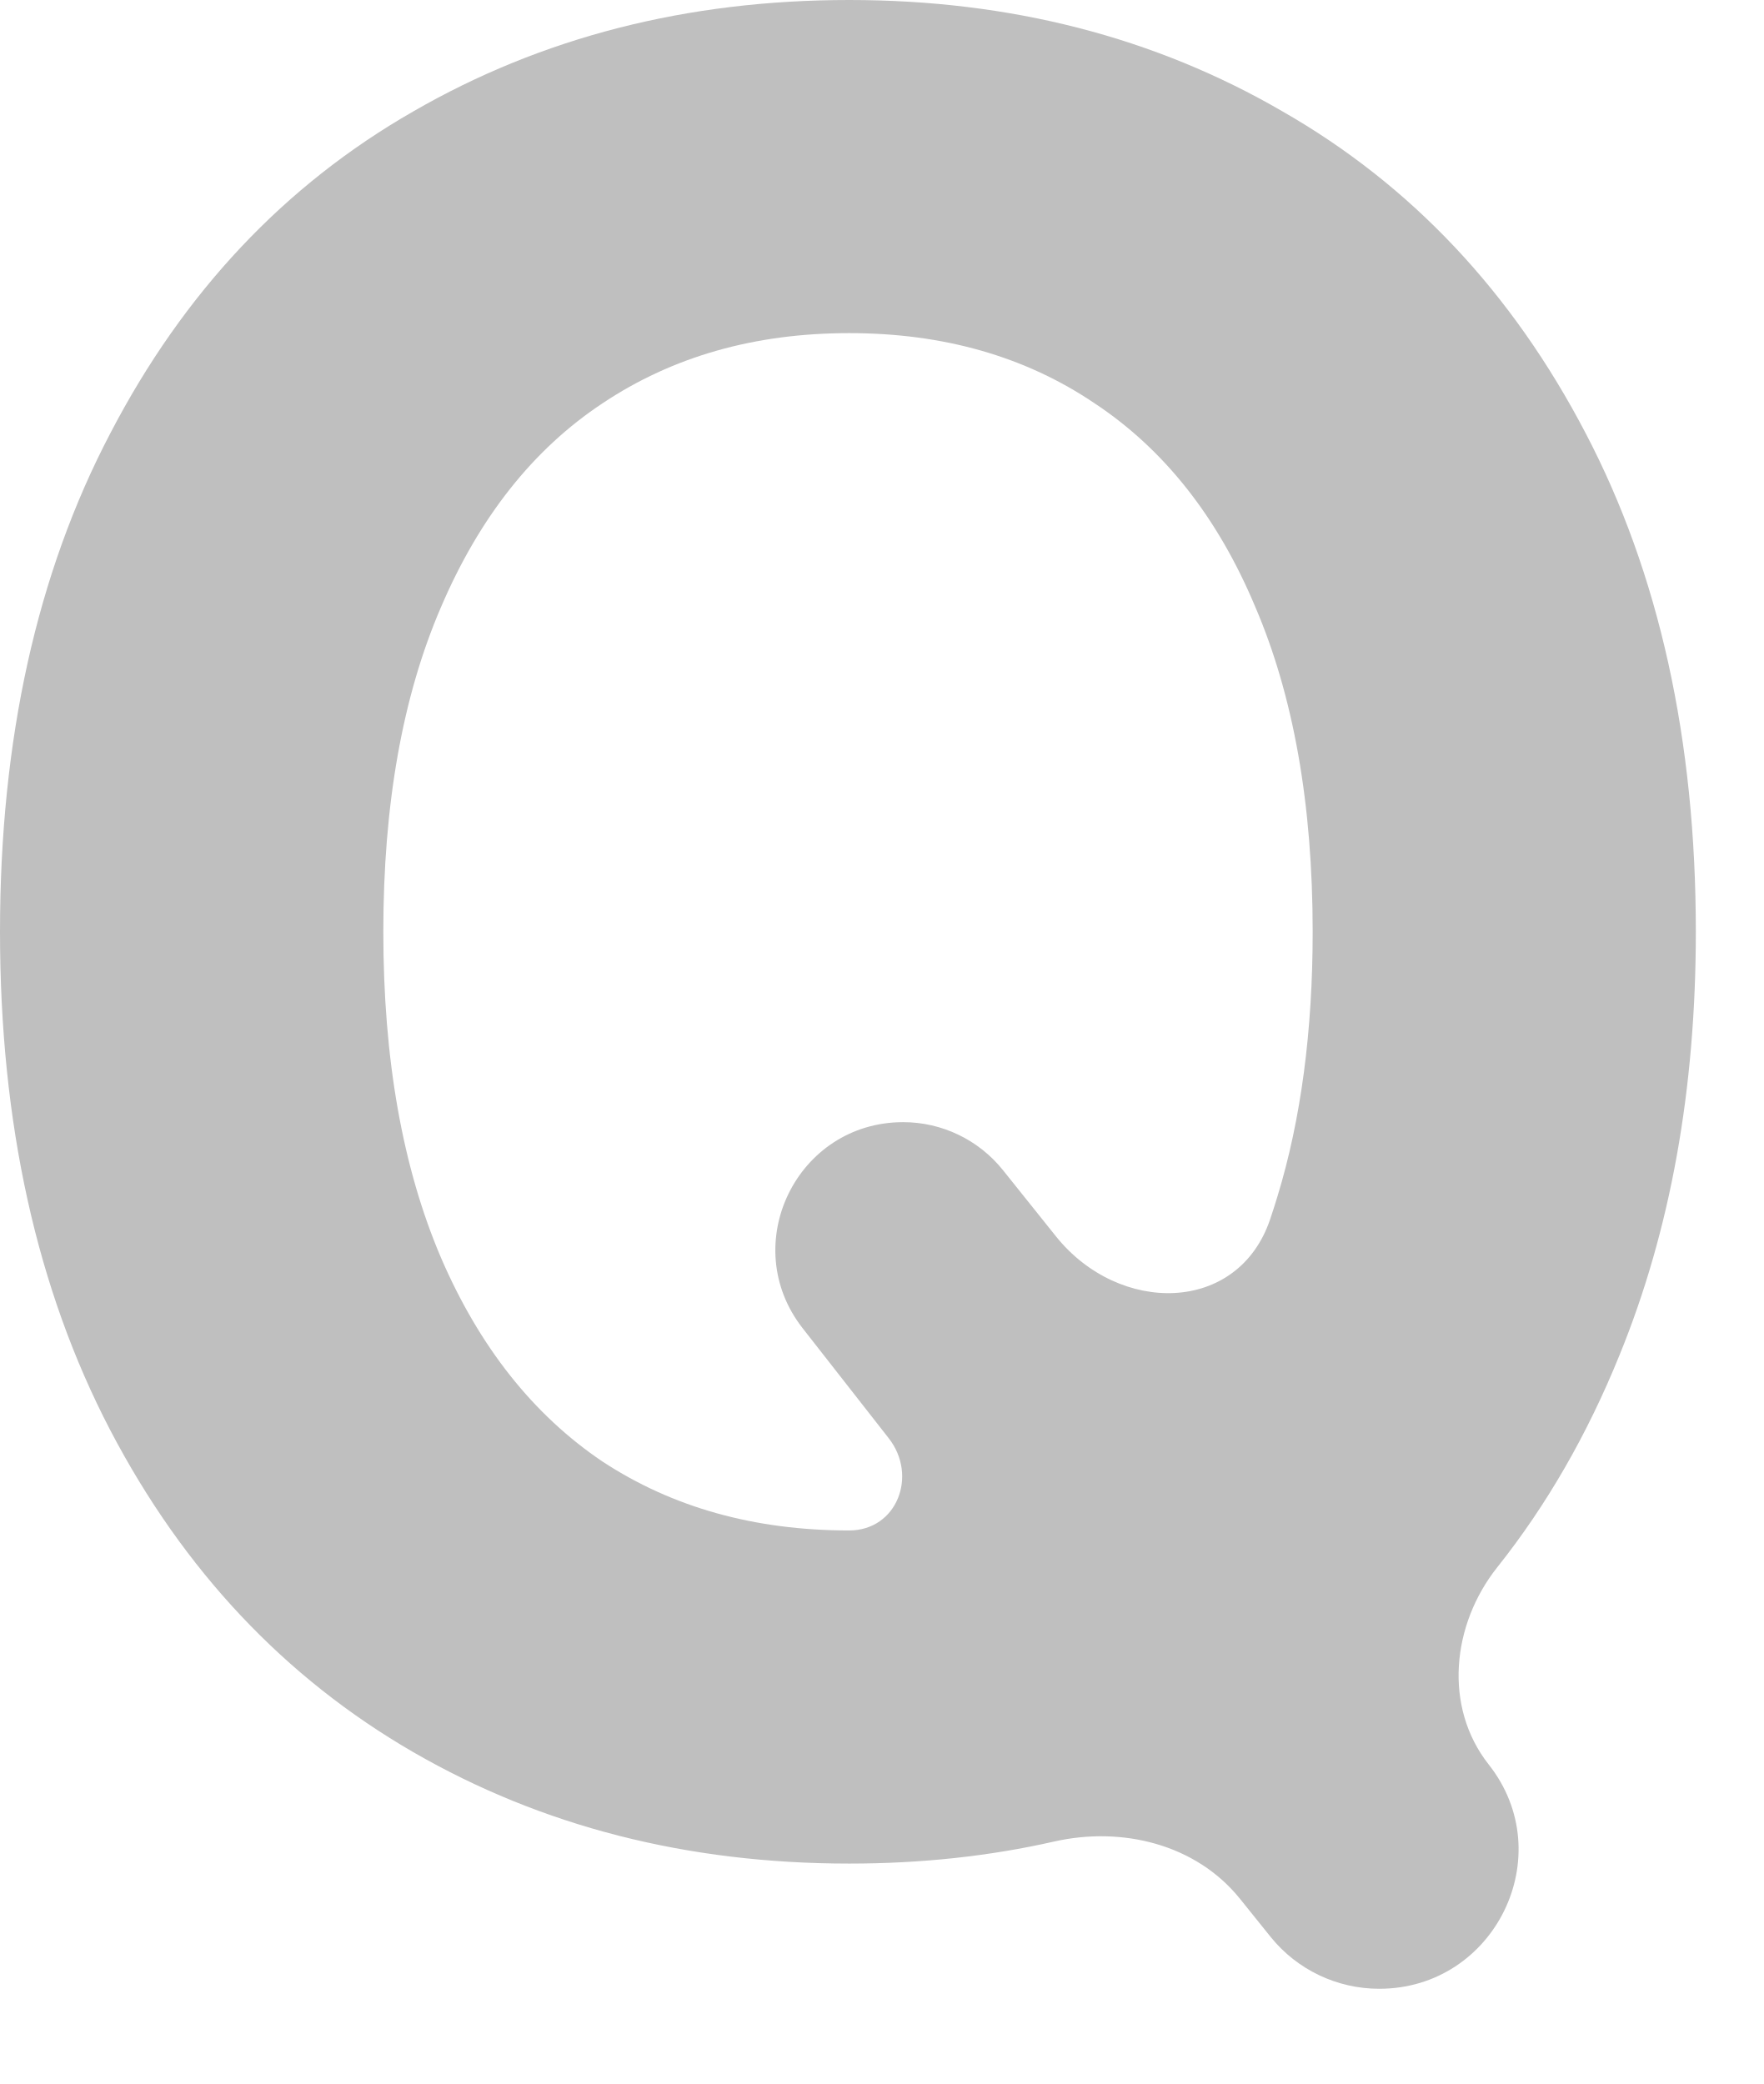
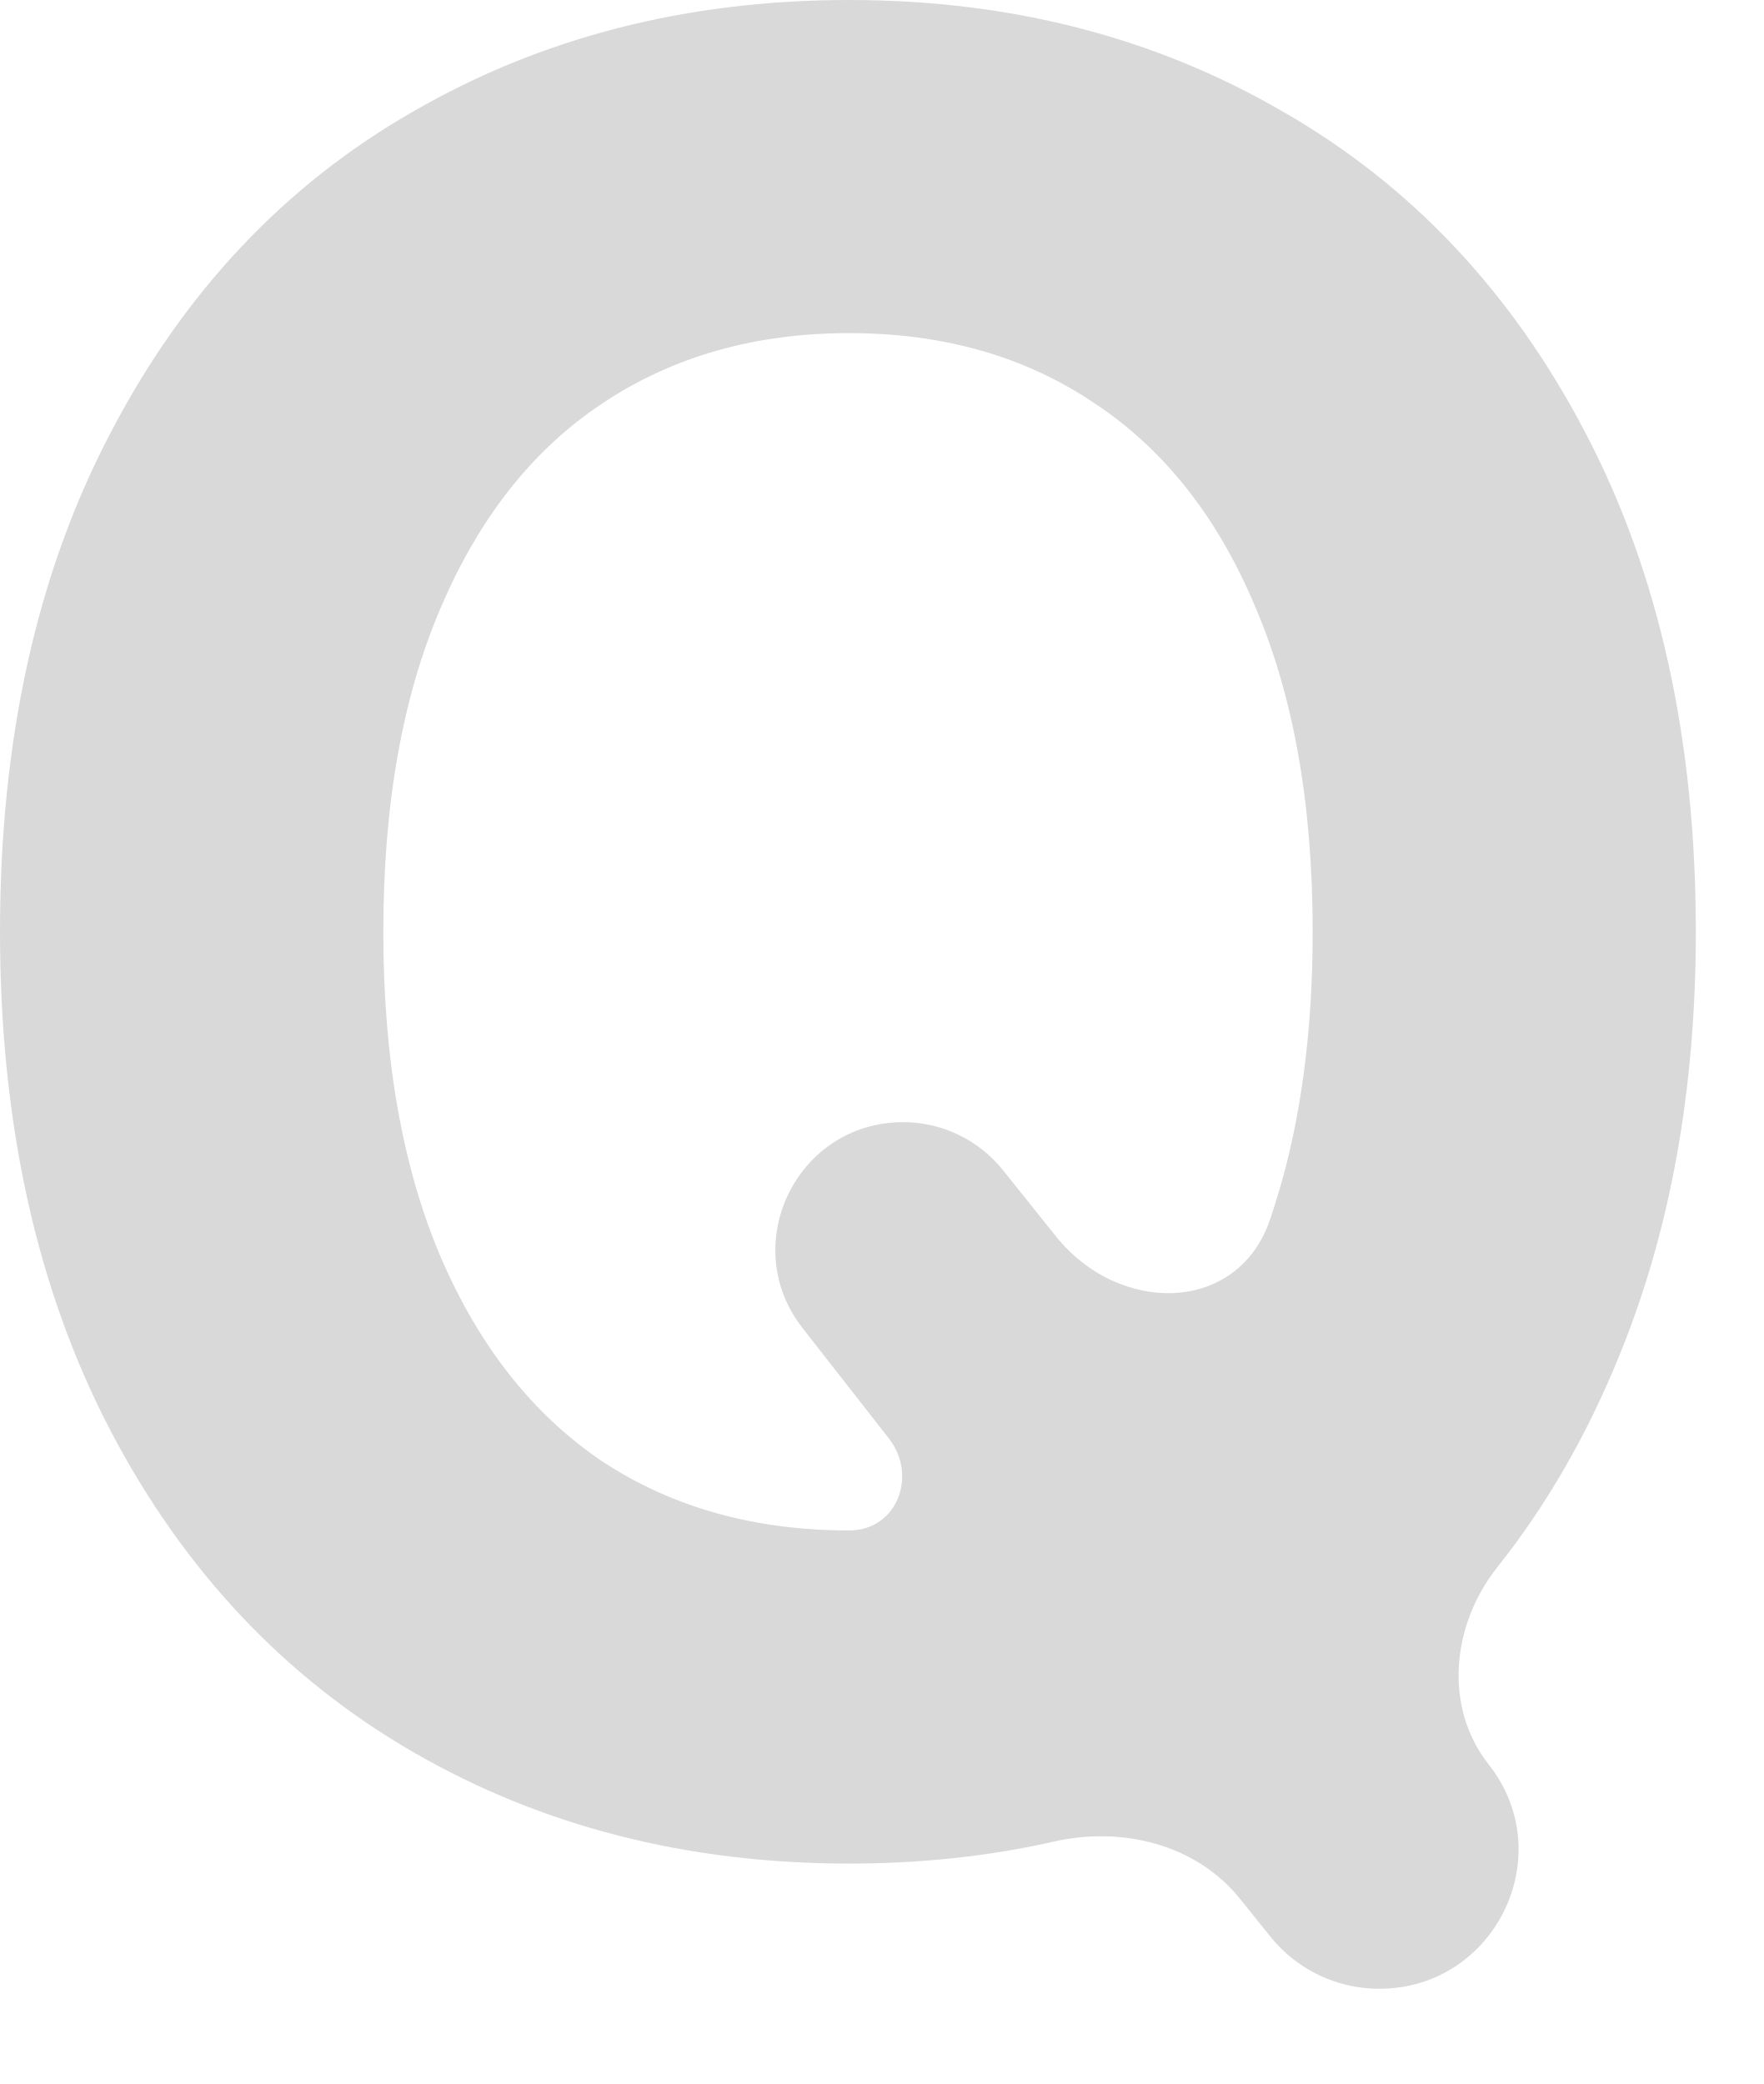
<svg xmlns="http://www.w3.org/2000/svg" width="11" height="13" viewBox="0 0 11 13" fill="none">
-   <path d="M5.634 7C5.875 7 6.104 7.11 6.255 7.298L6.588 7.714C6.981 8.203 7.723 8.199 7.923 7.605C7.939 7.558 7.954 7.51 7.969 7.461C8.115 6.982 8.188 6.432 8.188 5.812C8.188 5.016 8.068 4.339 7.828 3.781C7.594 3.224 7.26 2.802 6.828 2.516C6.396 2.224 5.885 2.078 5.297 2.078C4.708 2.078 4.195 2.224 3.758 2.516C3.326 2.802 2.99 3.227 2.75 3.789C2.51 4.346 2.391 5.021 2.391 5.812C2.391 6.604 2.51 7.281 2.75 7.844C2.99 8.401 3.326 8.826 3.758 9.117C4.195 9.404 4.708 9.547 5.297 9.547C5.595 9.547 5.727 9.205 5.543 8.971L5.007 8.286C4.598 7.764 4.97 7 5.634 7ZM10.578 5.812C10.578 6.797 10.419 7.677 10.102 8.453C9.901 8.949 9.647 9.39 9.34 9.776C9.055 10.134 9.003 10.648 9.286 11.007C9.733 11.573 9.325 12.406 8.603 12.406C8.341 12.406 8.092 12.288 7.927 12.084L7.734 11.844C7.46 11.504 6.999 11.391 6.573 11.488C6.171 11.579 5.746 11.625 5.297 11.625C4.286 11.625 3.38 11.393 2.578 10.93C1.776 10.466 1.146 9.797 0.688 8.922C0.229 8.042 0 7.005 0 5.812C0 4.615 0.229 3.578 0.688 2.703C1.146 1.823 1.776 1.154 2.578 0.695C3.38 0.232 4.286 0 5.297 0C6.302 0 7.203 0.232 8 0.695C8.802 1.154 9.432 1.823 9.891 2.703C10.349 3.578 10.578 4.615 10.578 5.812Z" fill="#BFBFBF" />
+   <path d="M5.634 7C5.875 7 6.104 7.11 6.255 7.298L6.588 7.714C6.981 8.203 7.723 8.199 7.923 7.605C7.939 7.558 7.954 7.51 7.969 7.461C8.115 6.982 8.188 6.432 8.188 5.812C8.188 5.016 8.068 4.339 7.828 3.781C7.594 3.224 7.26 2.802 6.828 2.516C6.396 2.224 5.885 2.078 5.297 2.078C4.708 2.078 4.195 2.224 3.758 2.516C3.326 2.802 2.99 3.227 2.75 3.789C2.51 4.346 2.391 5.021 2.391 5.812C2.391 6.604 2.51 7.281 2.75 7.844C2.99 8.401 3.326 8.826 3.758 9.117C4.195 9.404 4.708 9.547 5.297 9.547C5.595 9.547 5.727 9.205 5.543 8.971L5.007 8.286C4.598 7.764 4.97 7 5.634 7ZM10.578 5.812C10.578 6.797 10.419 7.677 10.102 8.453C9.901 8.949 9.647 9.39 9.34 9.776C9.055 10.134 9.003 10.648 9.286 11.007C9.733 11.573 9.325 12.406 8.603 12.406C8.341 12.406 8.092 12.288 7.927 12.084L7.734 11.844C7.46 11.504 6.999 11.391 6.573 11.488C6.171 11.579 5.746 11.625 5.297 11.625C4.286 11.625 3.38 11.393 2.578 10.93C1.776 10.466 1.146 9.797 0.688 8.922C0.229 8.042 0 7.005 0 5.812C0 4.615 0.229 3.578 0.688 2.703C1.146 1.823 1.776 1.154 2.578 0.695C3.38 0.232 4.286 0 5.297 0C6.302 0 7.203 0.232 8 0.695C8.802 1.154 9.432 1.823 9.891 2.703C10.349 3.578 10.578 4.615 10.578 5.812Z" fill="#D9D9D9" />
</svg>
